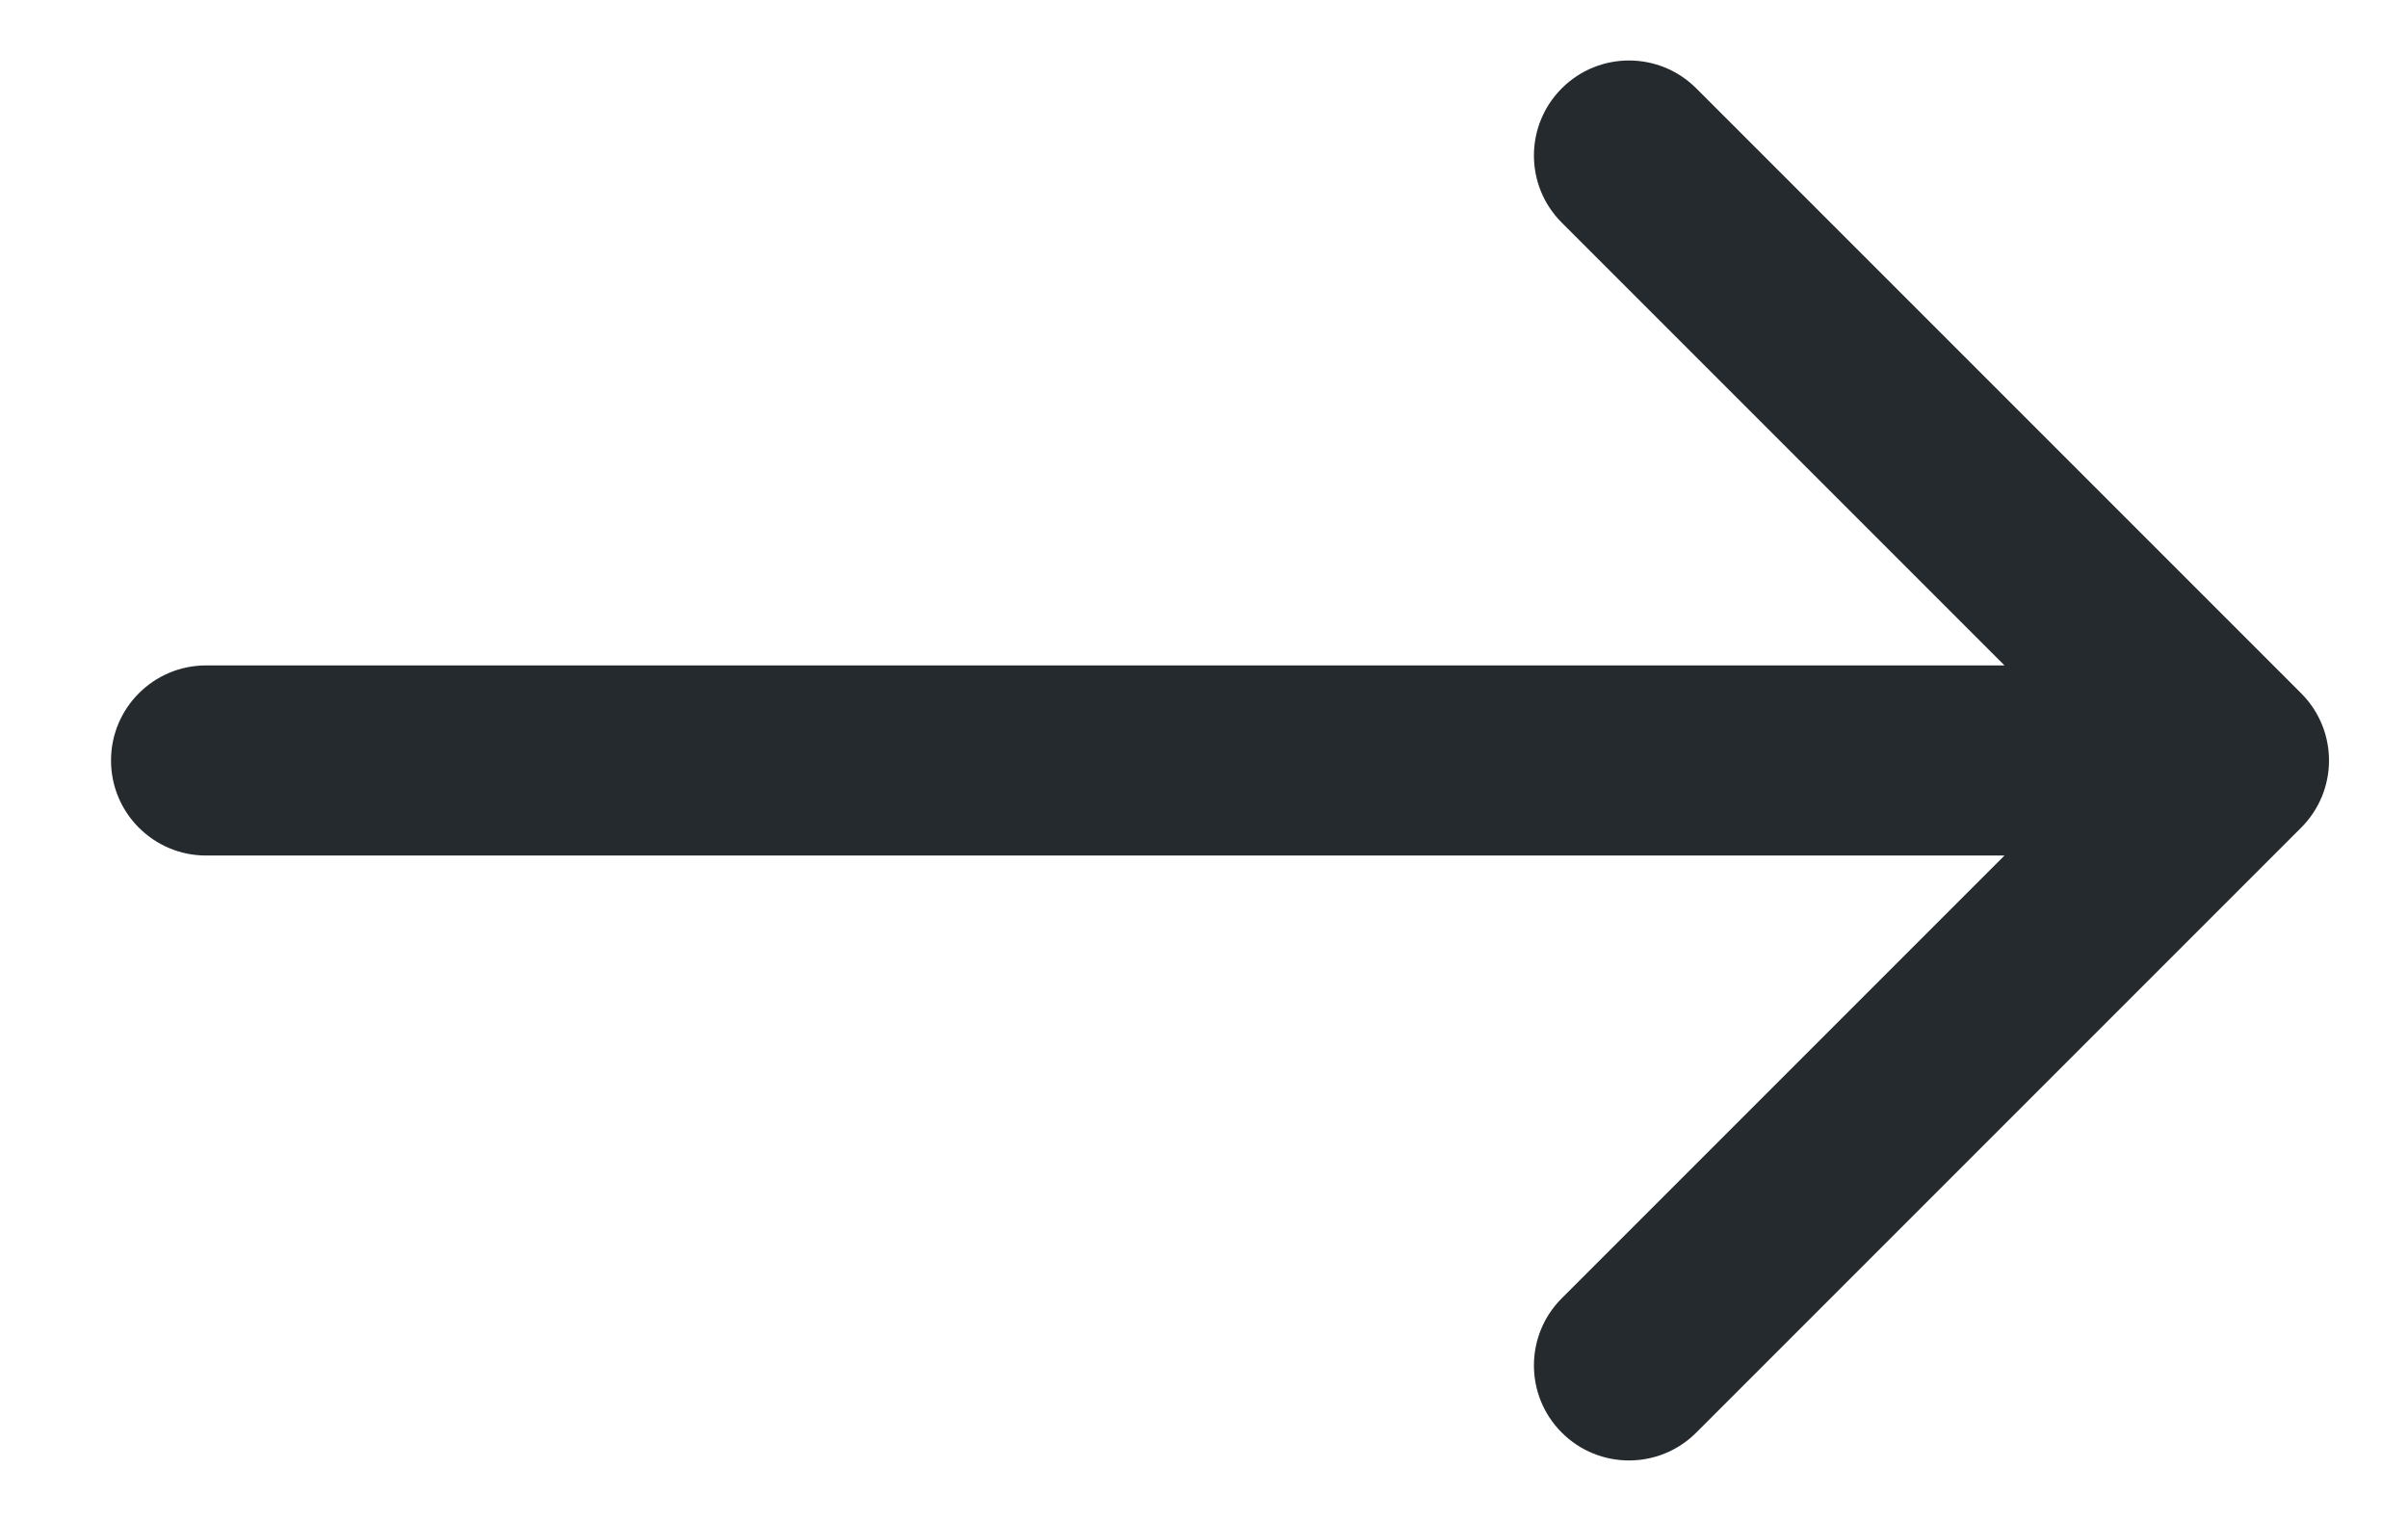
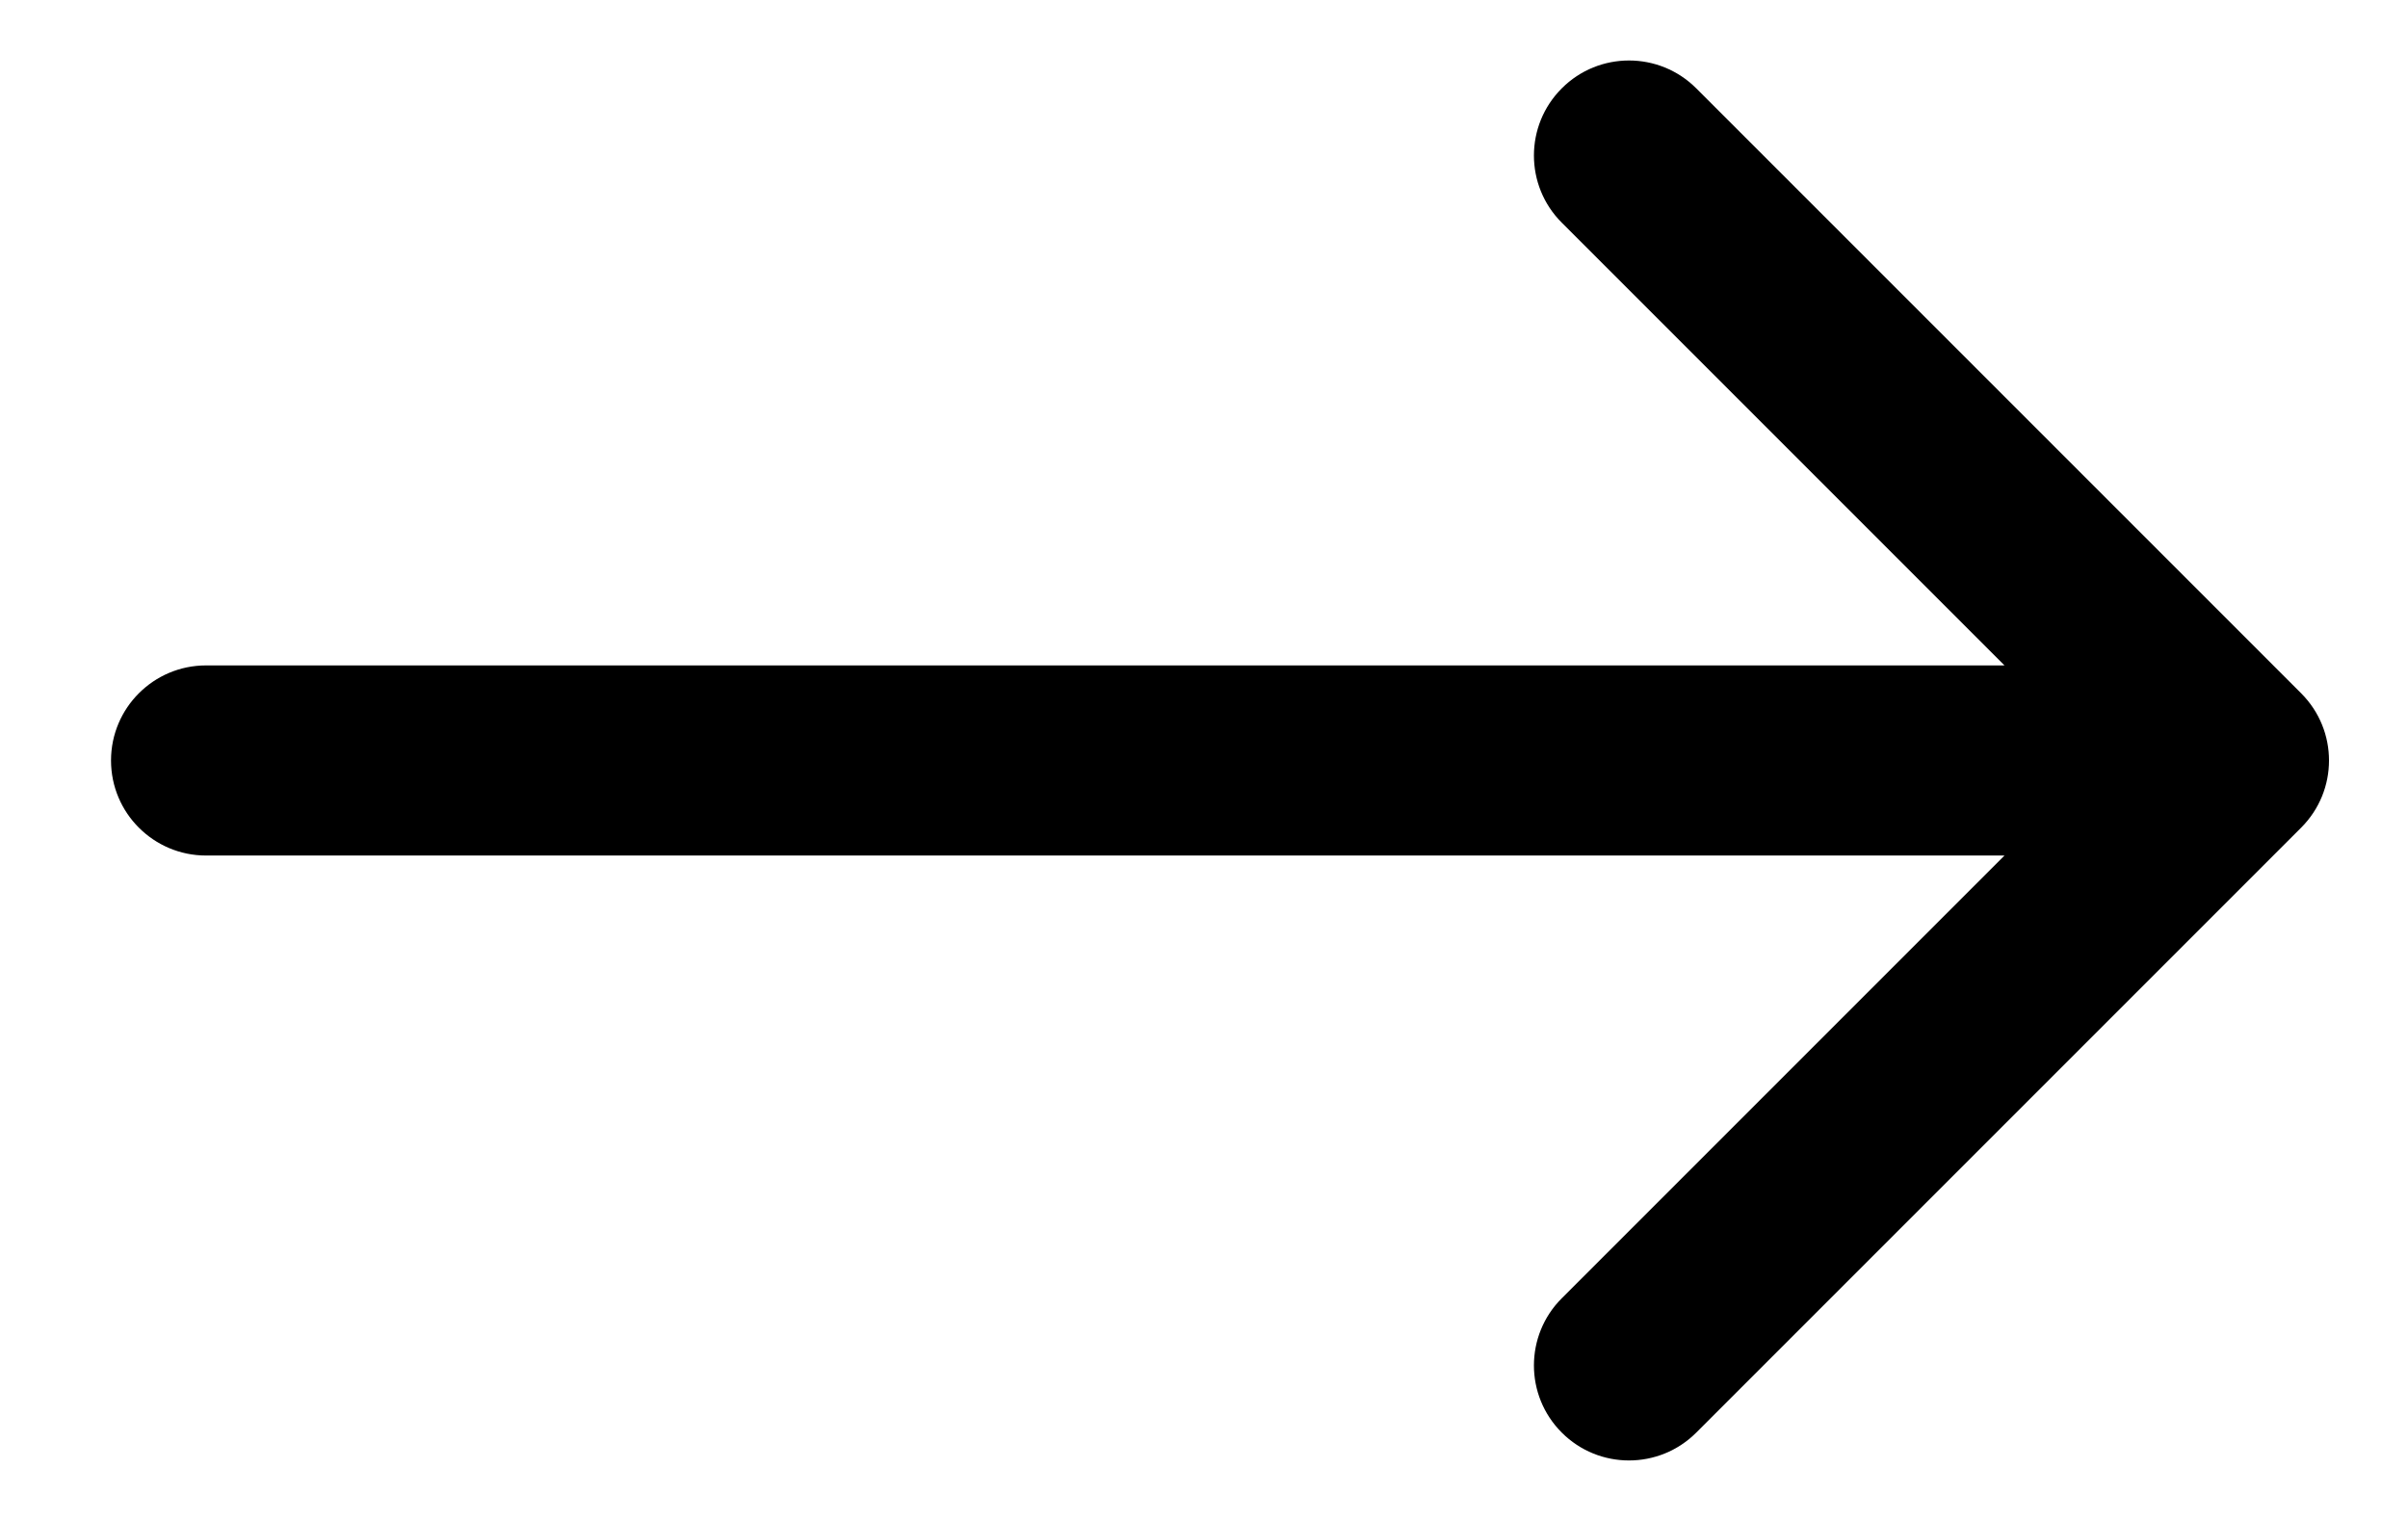
<svg xmlns="http://www.w3.org/2000/svg" width="19" height="12" viewBox="0 0 19 12" fill="none">
-   <path d="M1.626 5.25C1.212 5.25 0.876 5.586 0.876 6C0.876 6.414 1.212 6.75 1.626 6.75L1.626 5.25ZM18.157 6.53C18.45 6.237 18.45 5.763 18.157 5.47L13.384 0.697C13.091 0.404 12.616 0.404 12.323 0.697C12.03 0.99 12.03 1.464 12.323 1.757L16.566 6L12.323 10.243C12.03 10.536 12.03 11.01 12.323 11.303C12.616 11.596 13.091 11.596 13.384 11.303L18.157 6.53ZM1.626 6.75L17.627 6.75L17.627 5.25L1.626 5.25L1.626 6.75Z" fill="#252A2E" />
+   <path d="M1.626 5.25C1.212 5.25 0.876 5.586 0.876 6C0.876 6.414 1.212 6.75 1.626 6.75L1.626 5.25ZM18.157 6.53C18.45 6.237 18.45 5.763 18.157 5.47L13.384 0.697C13.091 0.404 12.616 0.404 12.323 0.697C12.03 0.99 12.03 1.464 12.323 1.757L16.566 6L12.323 10.243C12.03 10.536 12.03 11.01 12.323 11.303C12.616 11.596 13.091 11.596 13.384 11.303L18.157 6.53ZM1.626 6.75L17.627 6.75L17.627 5.25L1.626 5.25L1.626 6.75Z" fill="currentColor" />
</svg>
